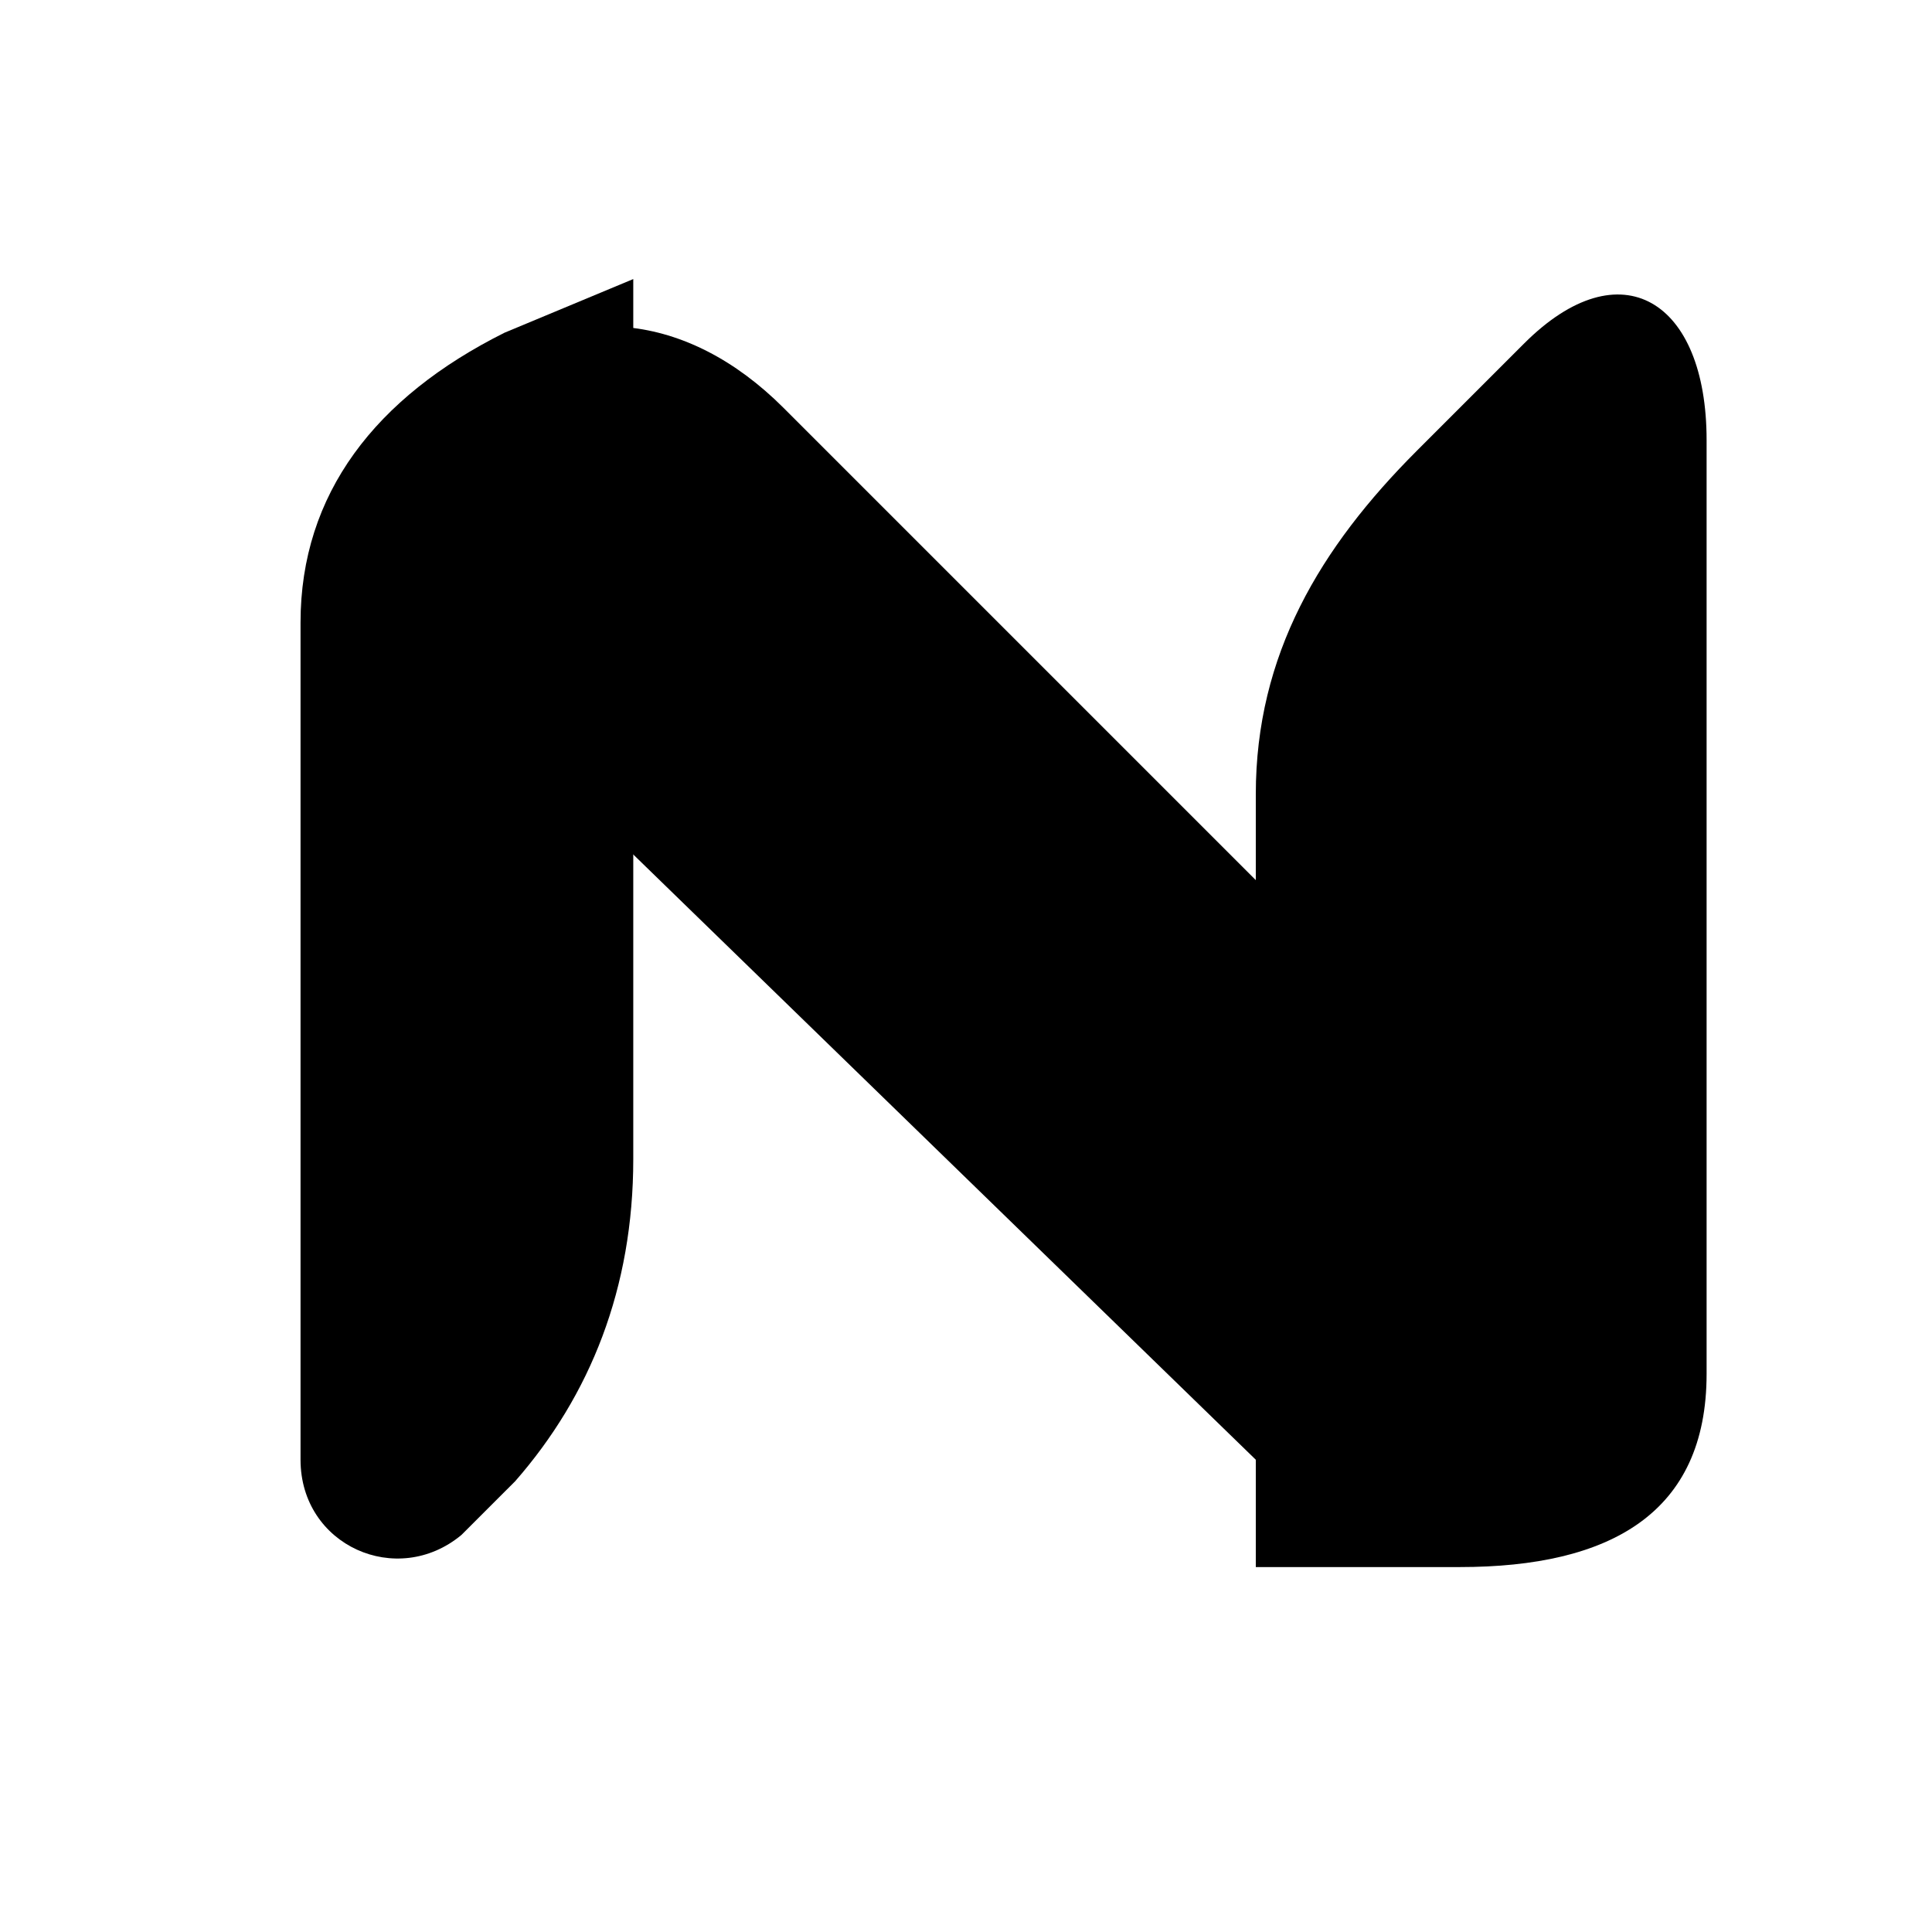
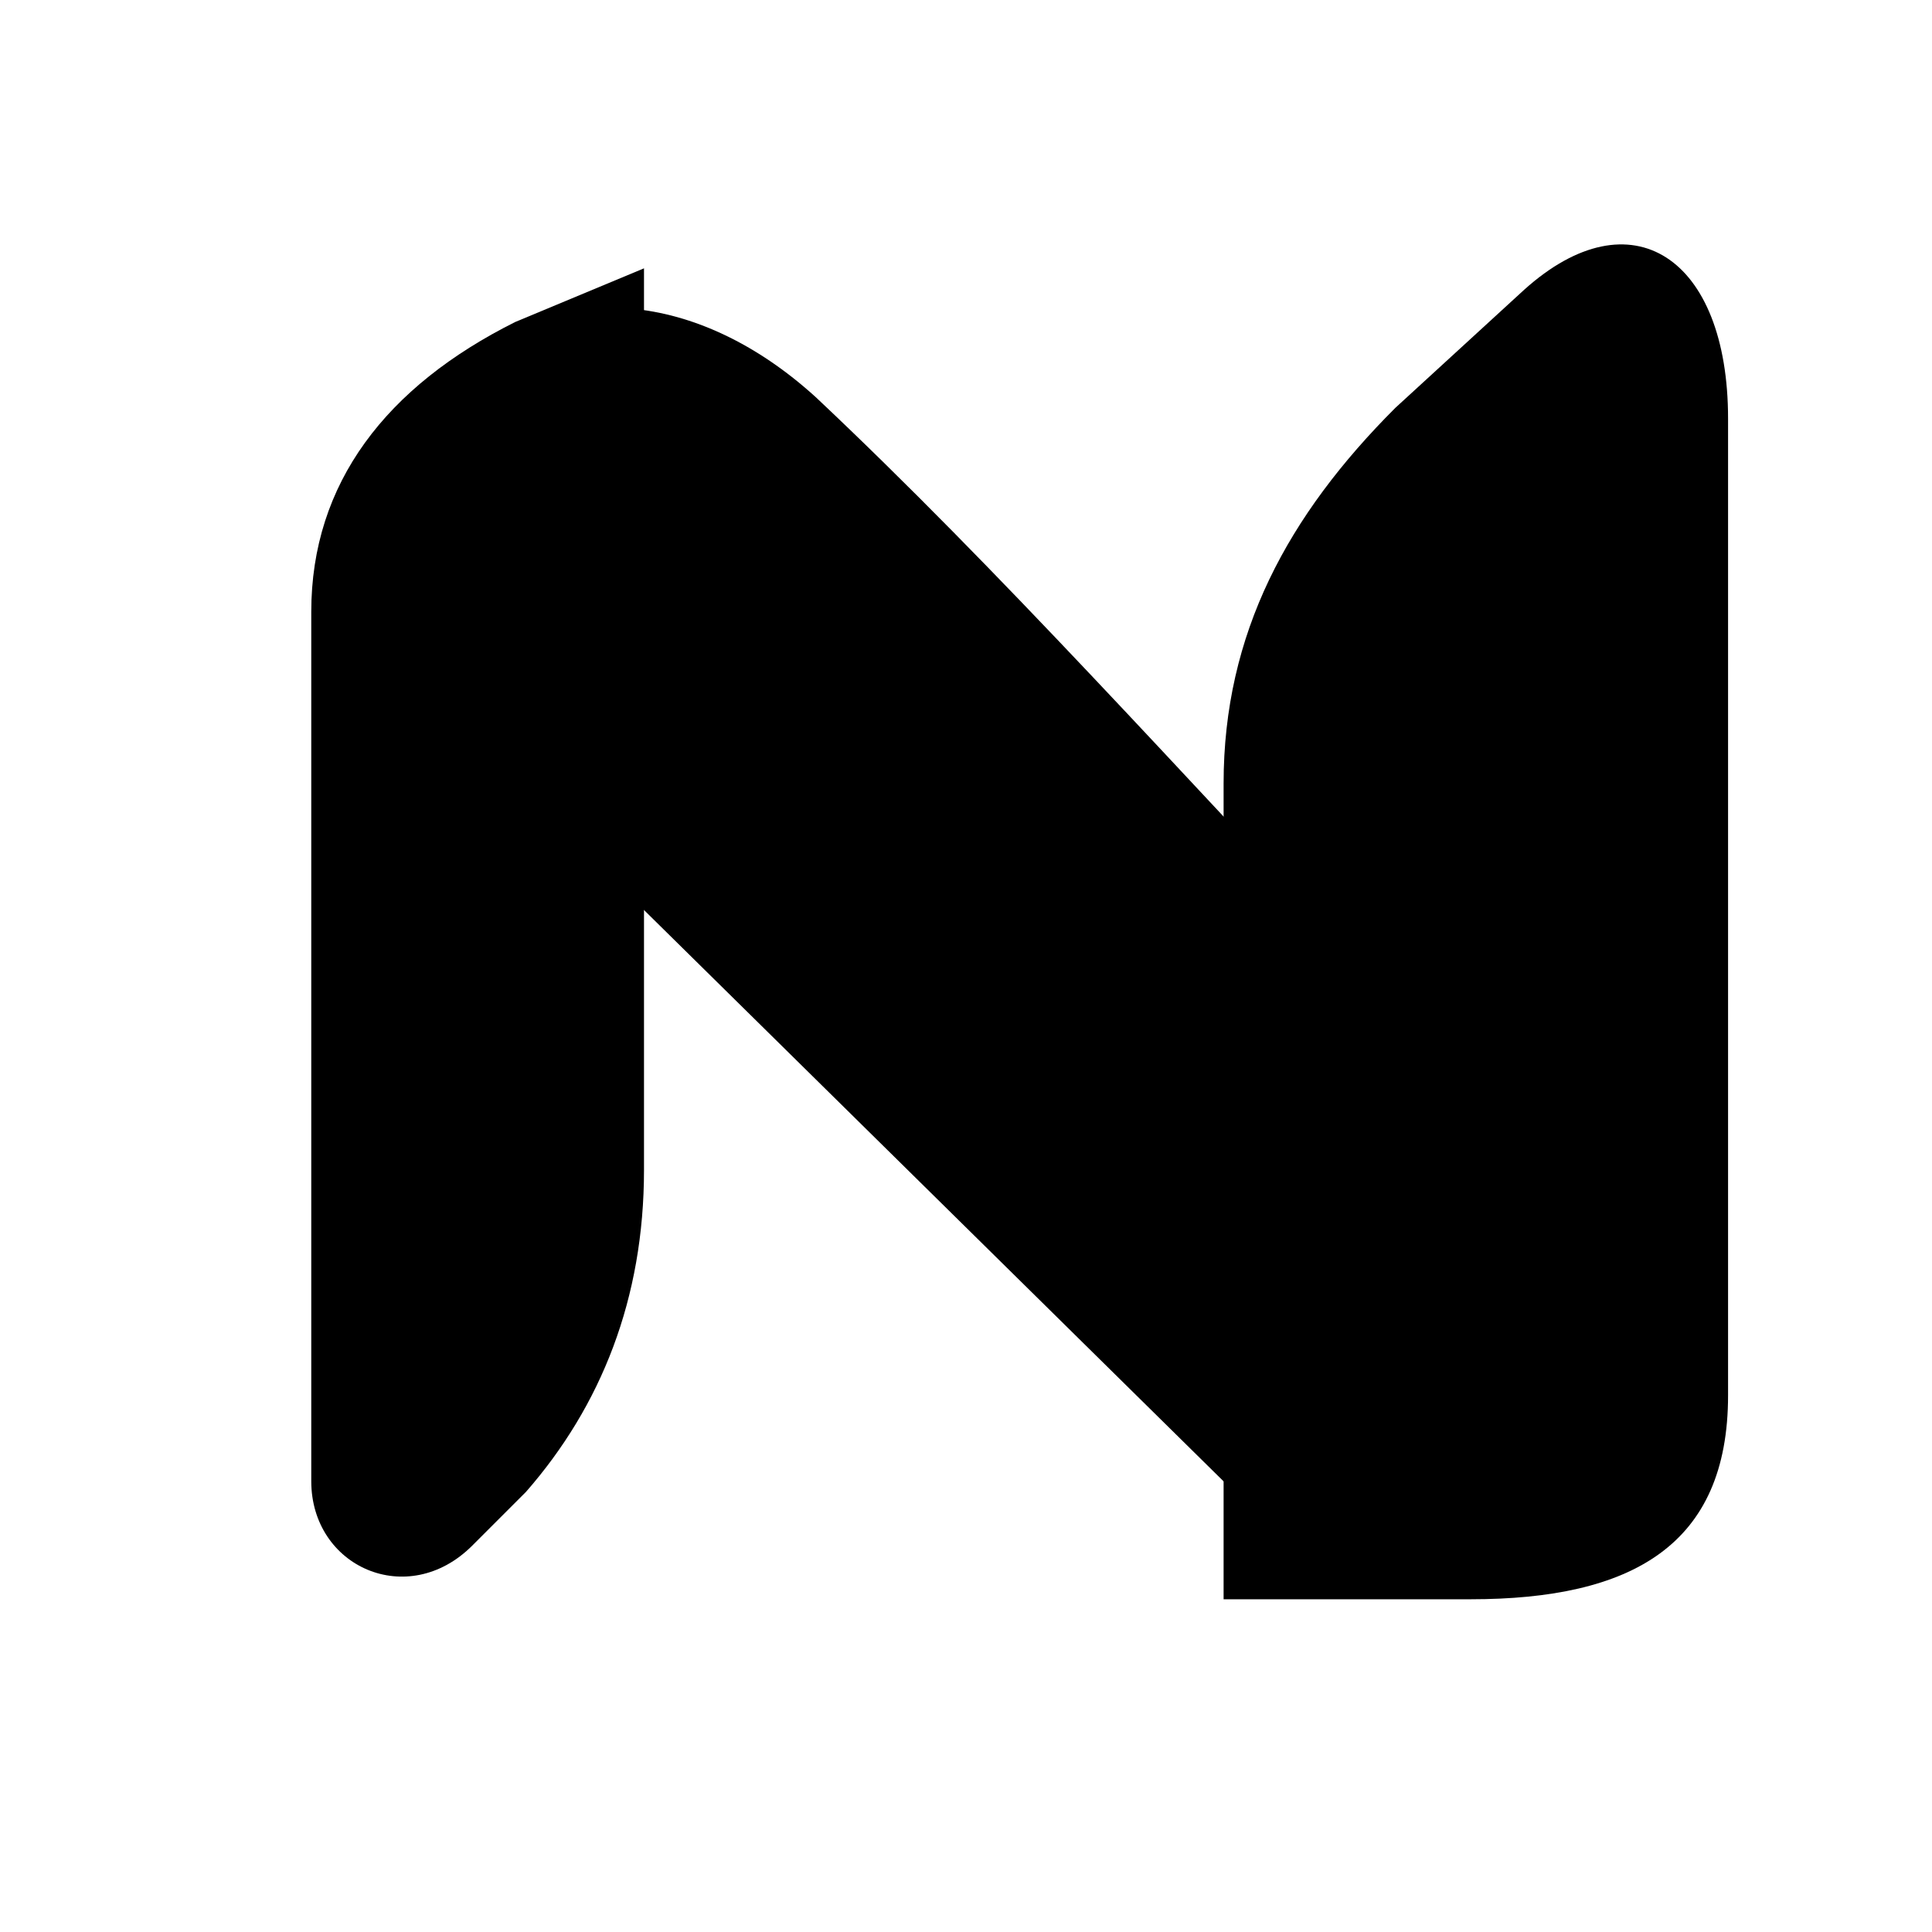
<svg xmlns="http://www.w3.org/2000/svg" viewBox="0 0 180 180" fill="none" role="img" aria-label="NOORMEXA">
-   <path d="M28 136V58C28 46 35 37 47 31L59 26V108C59 120 55 130 48 138L43 143C37 148 28 144 28 136Z" fill="currentColor" />
-   <path d="M117 74C117 61 123 51 132 42L142 32C151 23 159 28 159 41V128C159 141 150 146 136 146H117V74Z" fill="currentColor" />
-   <path d="M44 35C53 28 64 29 73 38L143 108C153 118 154 130 146 138C138 146 126 145 117 136L45 66C36 57 35 43 44 35Z" fill="currentColor" />
+   <path d="M29 138V57C29 45 36 36 48 30L60 25V109C60 121 56 131 49 139L44 144C38 150 29 146 29 138Z" fill="currentColor" />
+   <path d="M114 73C114 59 120 48 130 38L142 27C152 18 161 24 161 39V130C161 144 152 149 137 149H114V73Z" fill="currentColor" />
+   <path d="M43 34C52 26 65 27 76 37C93 53 110 72 128 91L146 109C157 120 158 133 149 142C140 151 126 150 115 139L45 70C34 59 33 43 43 34Z" fill="currentColor" />
</svg>
